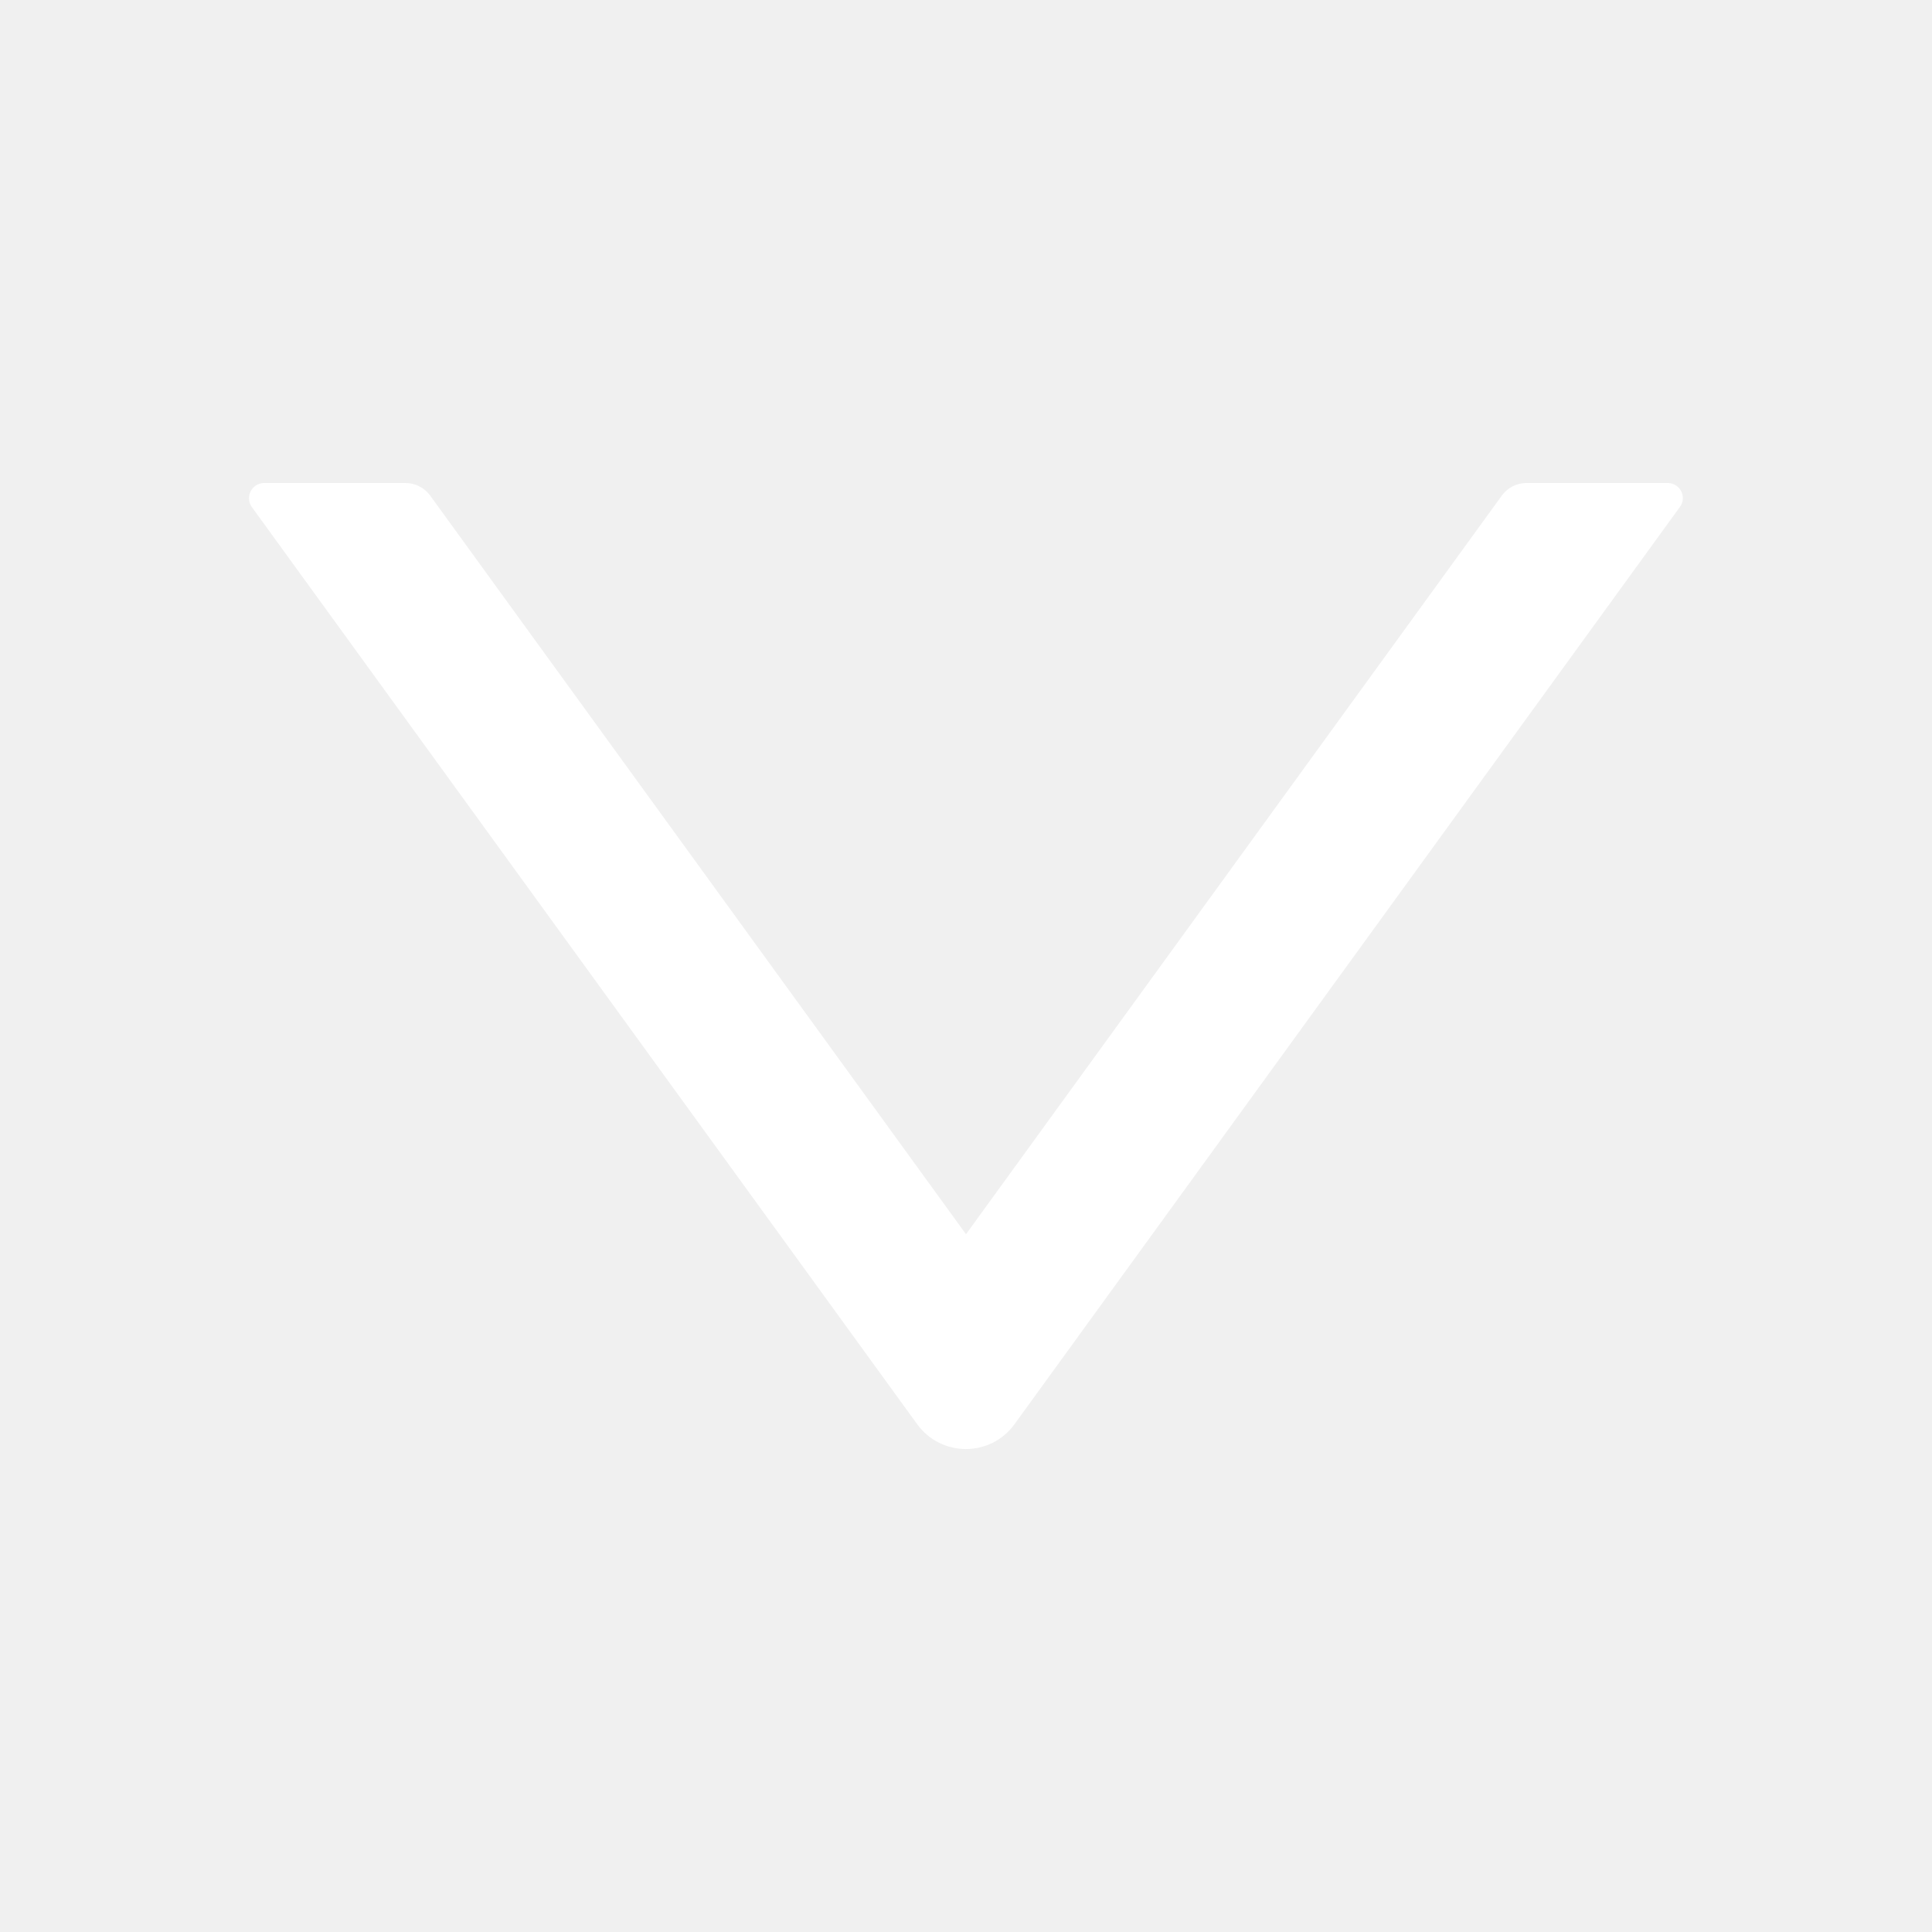
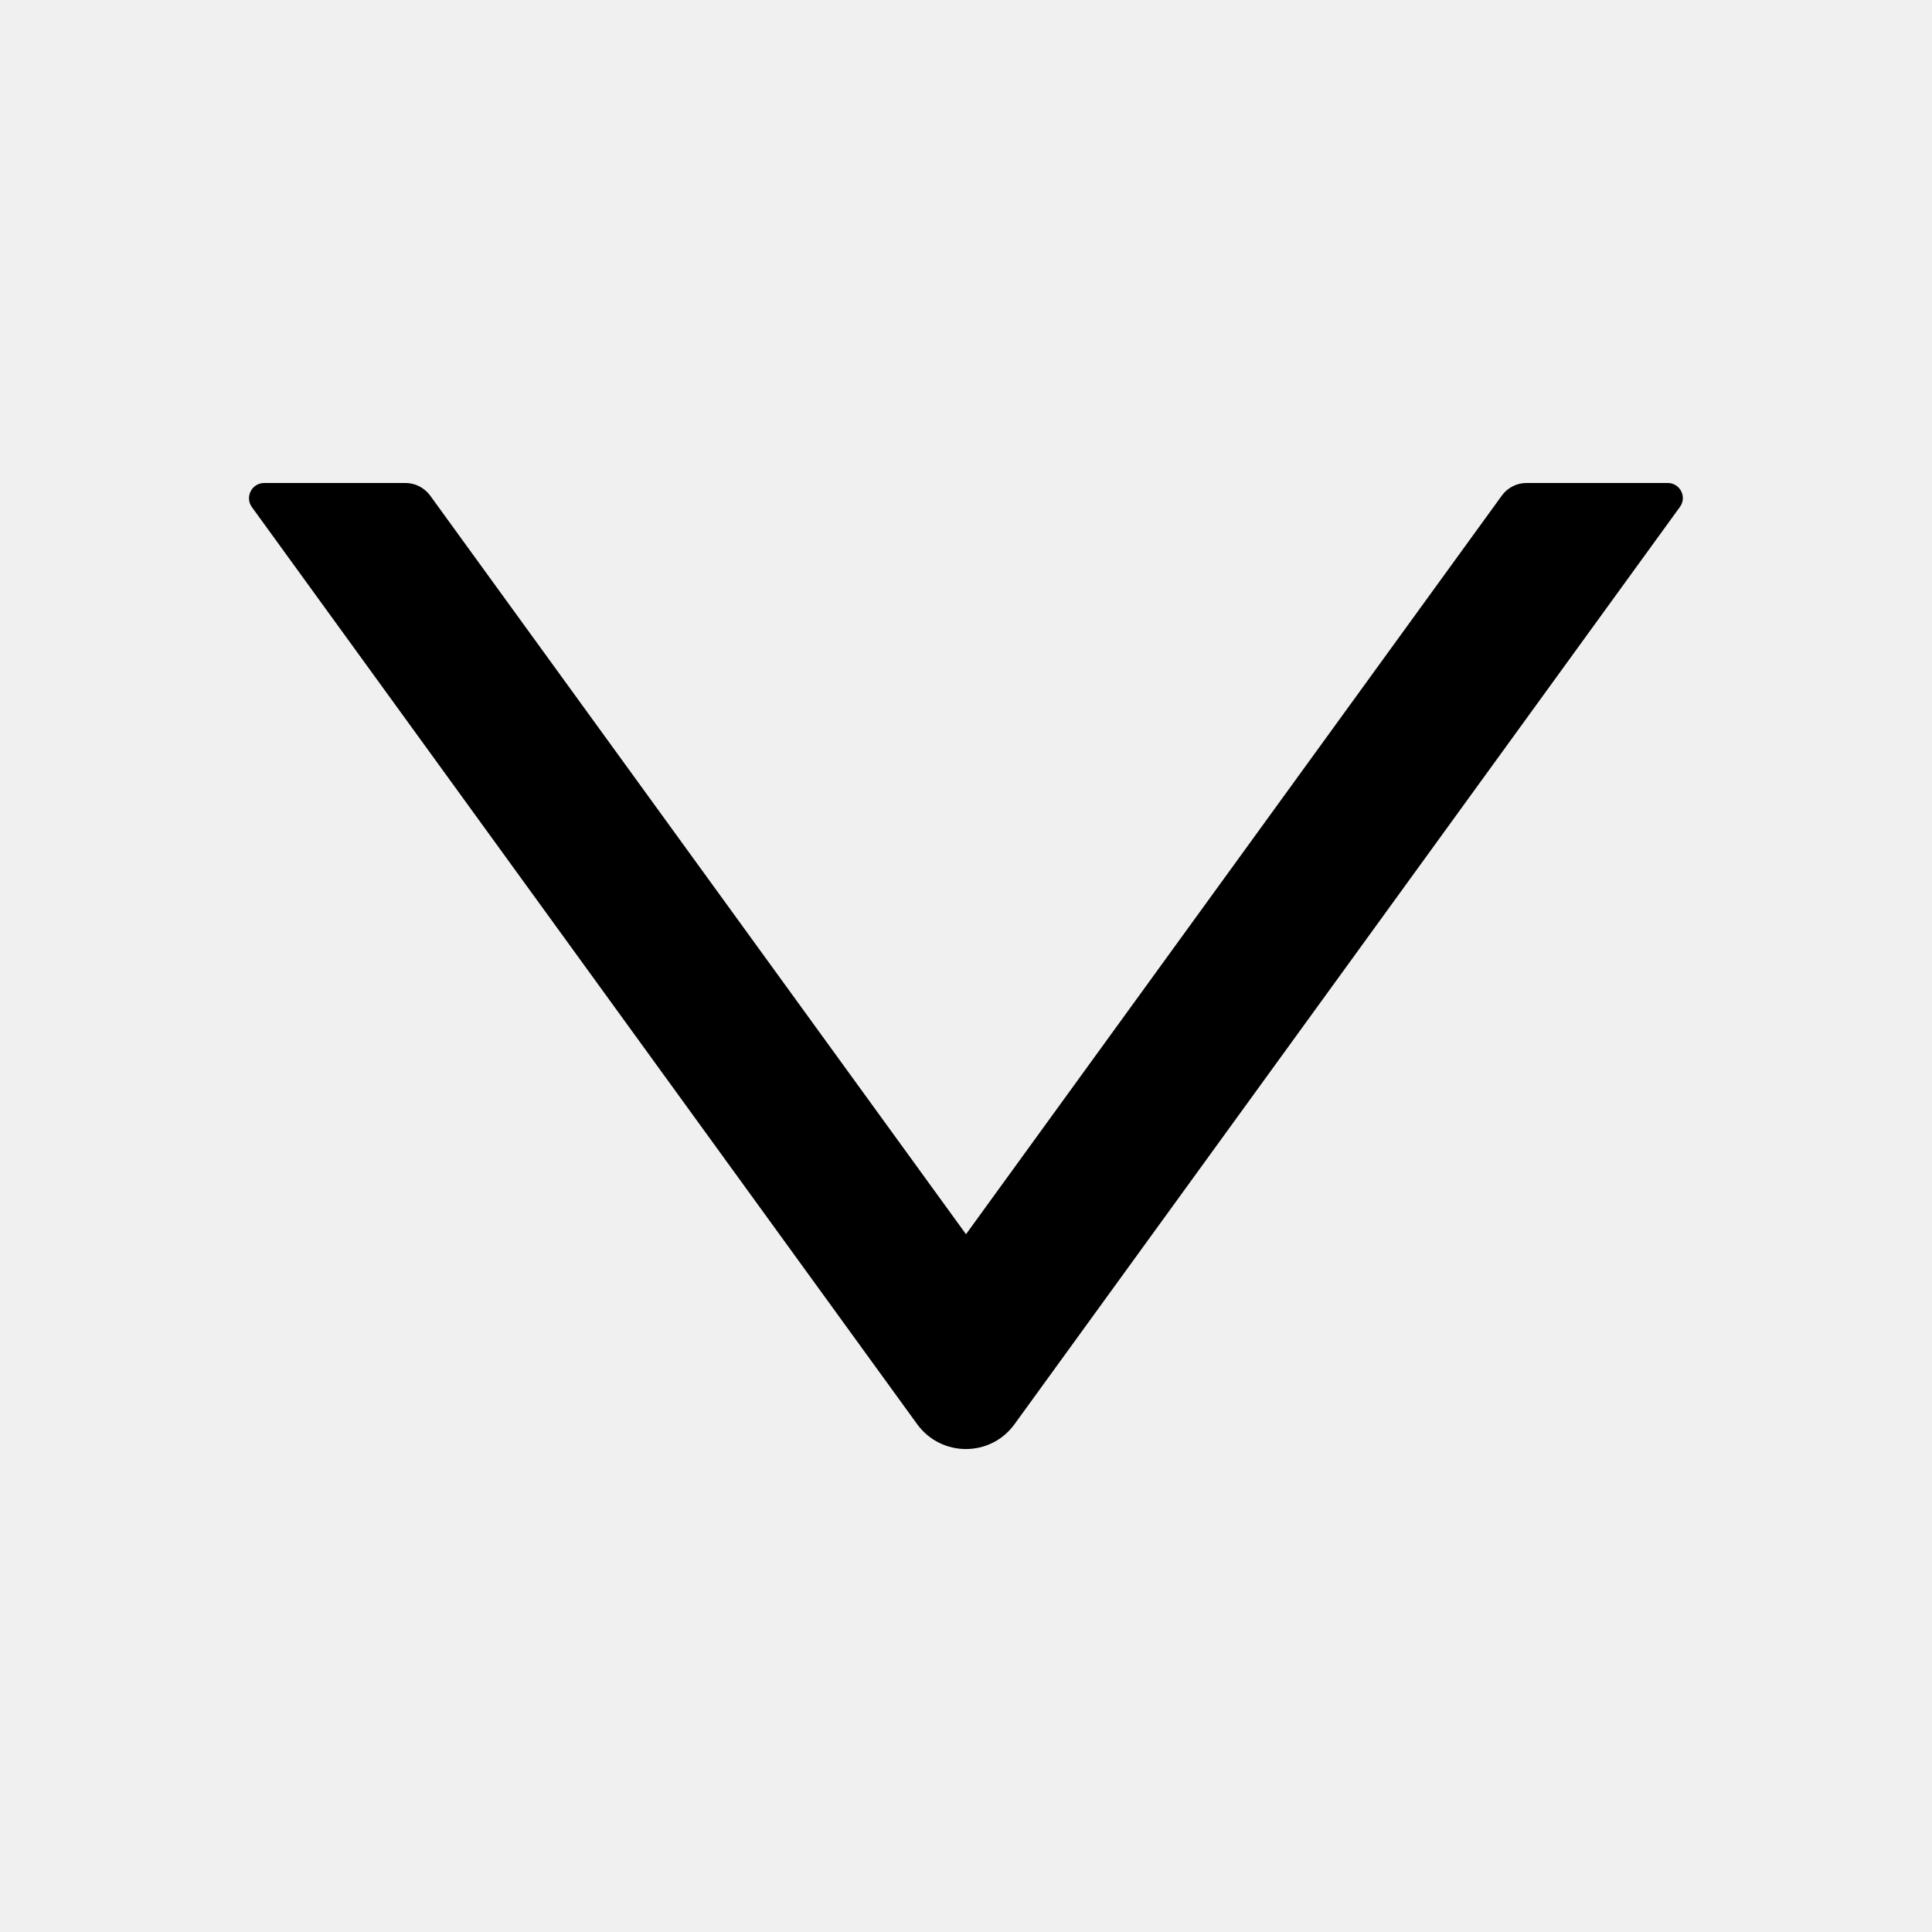
- <svg xmlns="http://www.w3.org/2000/svg" width="12" height="12" viewBox="0 0 12 12" fill="none">
-   <path d="M10.359 3H9.48C9.421 3 9.364 3.029 9.329 3.077L6 7.666L2.671 3.077C2.635 3.029 2.579 3 2.519 3H1.641C1.564 3 1.52 3.087 1.564 3.149L5.696 8.845C5.846 9.052 6.153 9.052 6.302 8.845L10.434 3.149C10.48 3.087 10.435 3 10.359 3Z" fill="white" />
+ <svg xmlns="http://www.w3.org/2000/svg" viewBox="0 0 12 12">
+   <path d="M10.359 3H9.48C9.421 3 9.364 3.029 9.329 3.077L6 7.666L2.671 3.077C2.635 3.029 2.579 3 2.519 3H1.641C1.564 3 1.52 3.087 1.564 3.149L5.696 8.845C5.846 9.052 6.153 9.052 6.302 8.845L10.434 3.149C10.48 3.087 10.435 3 10.359 3Z" />
</svg>
